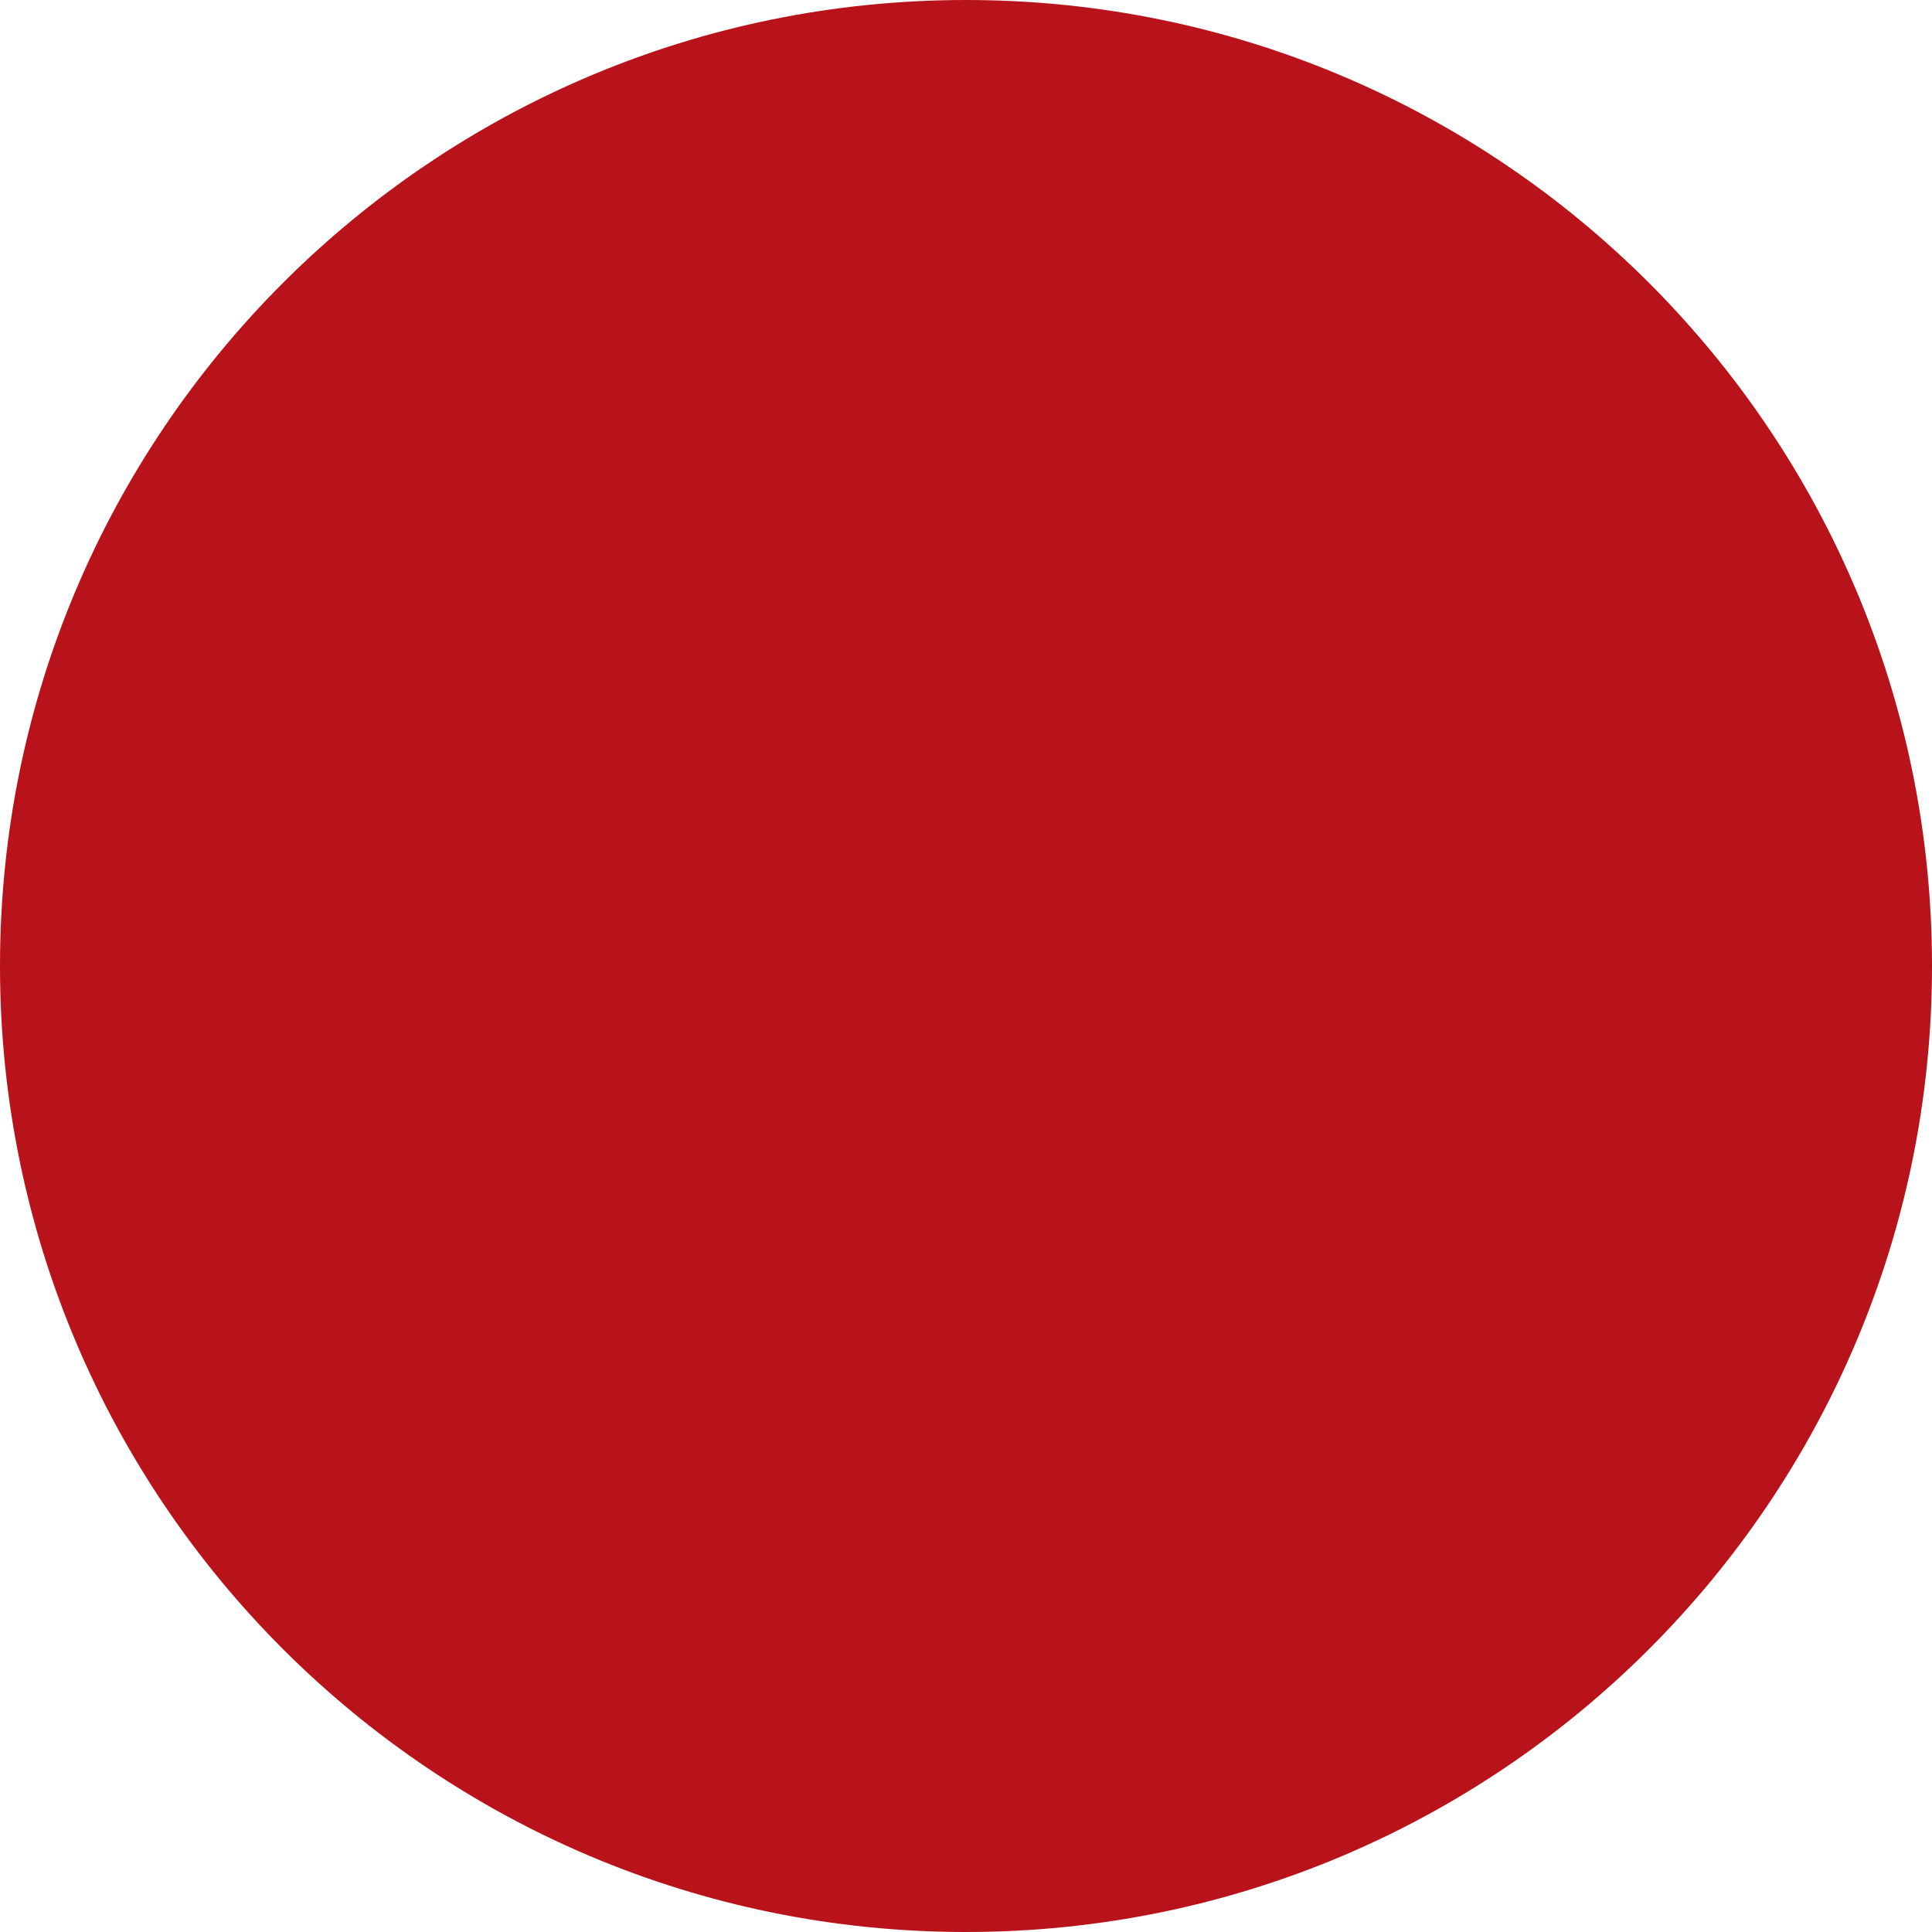
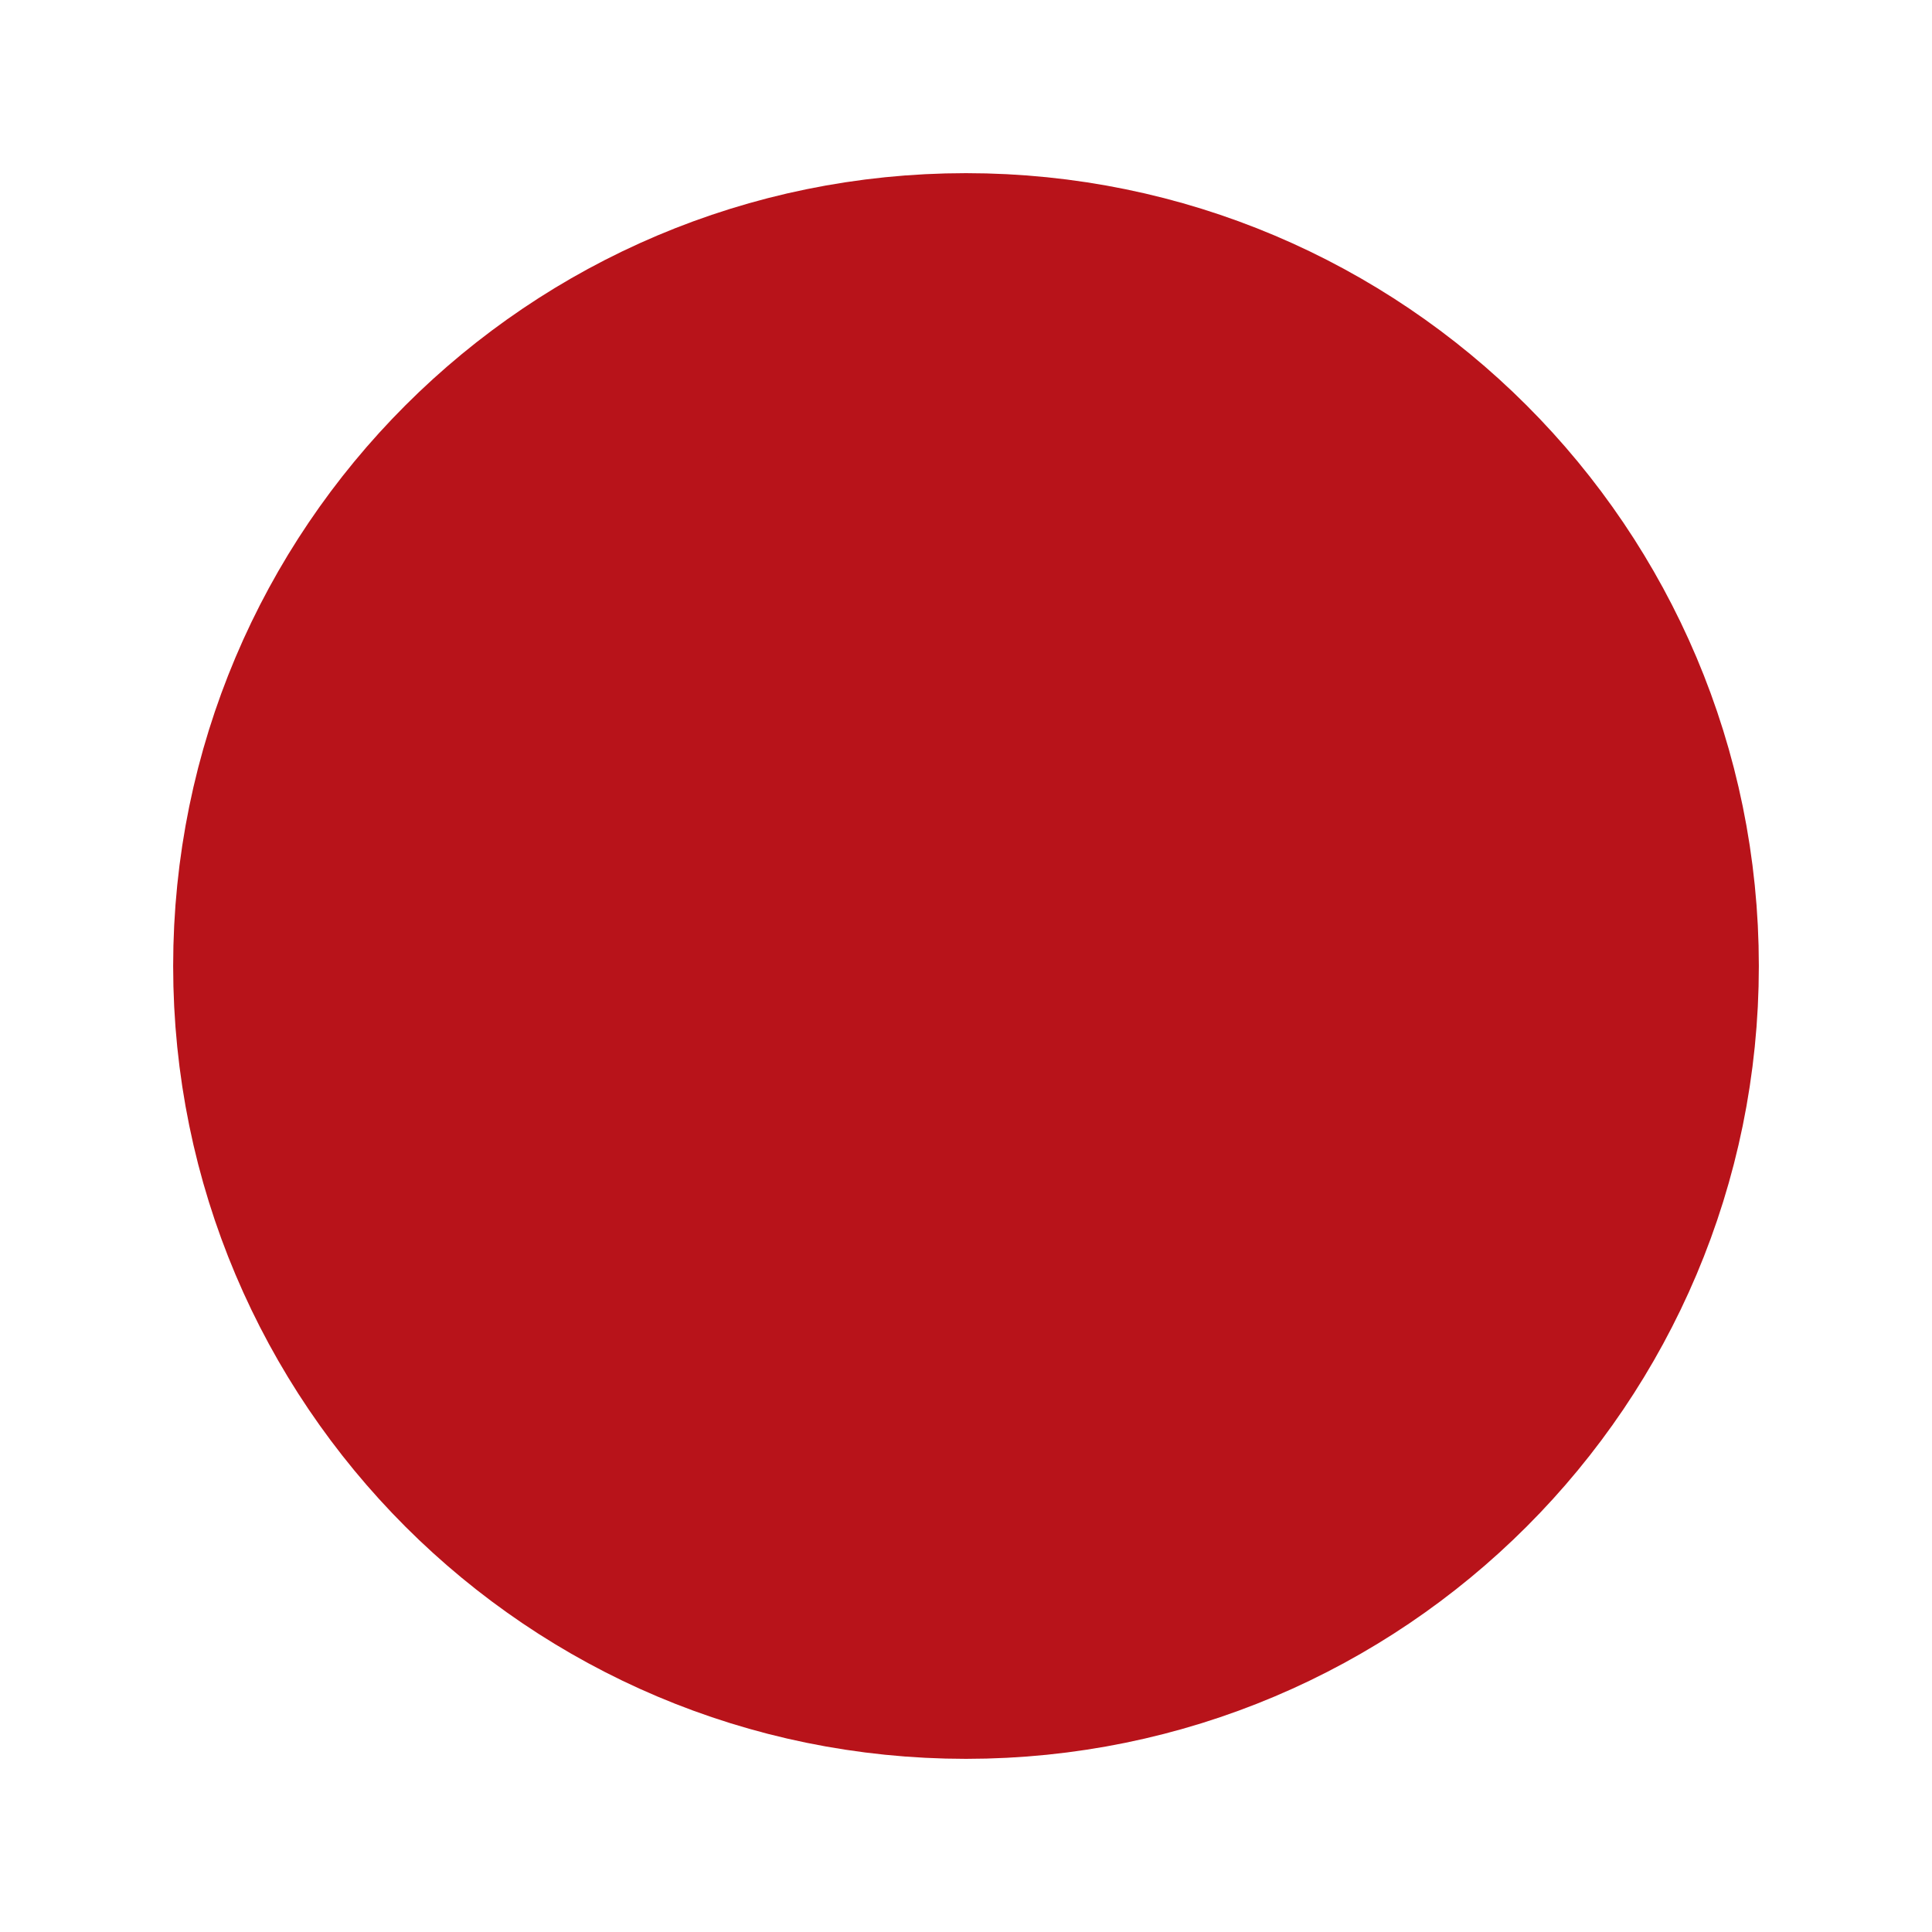
- <svg xmlns="http://www.w3.org/2000/svg" width="100%" height="100%" viewBox="0 0 14 14" version="1.1" xml:space="preserve" style="fill-rule:evenodd;clip-rule:evenodd;stroke-linejoin:round;stroke-miterlimit:2;">
-   <g transform="matrix(1,0,0,1,-1,-1)">
-     <circle cx="8" cy="8" r="7" style="fill:rgb(184,19,26);" />
+ <svg xmlns="http://www.w3.org/2000/svg" width="100%" height="100%" viewBox="0 0 21 21" version="1.1" xml:space="preserve" style="fill-rule:evenodd;clip-rule:evenodd;">
+   <g transform="matrix(1.23112,0,0,1.23112,0.651039,0.651039)">
+     <circle cx="8" cy="8" r="6" style="fill:rgb(184,19,26);stroke:rgb(184,19,26);stroke-width:2px;" />
  </g>
</svg>
